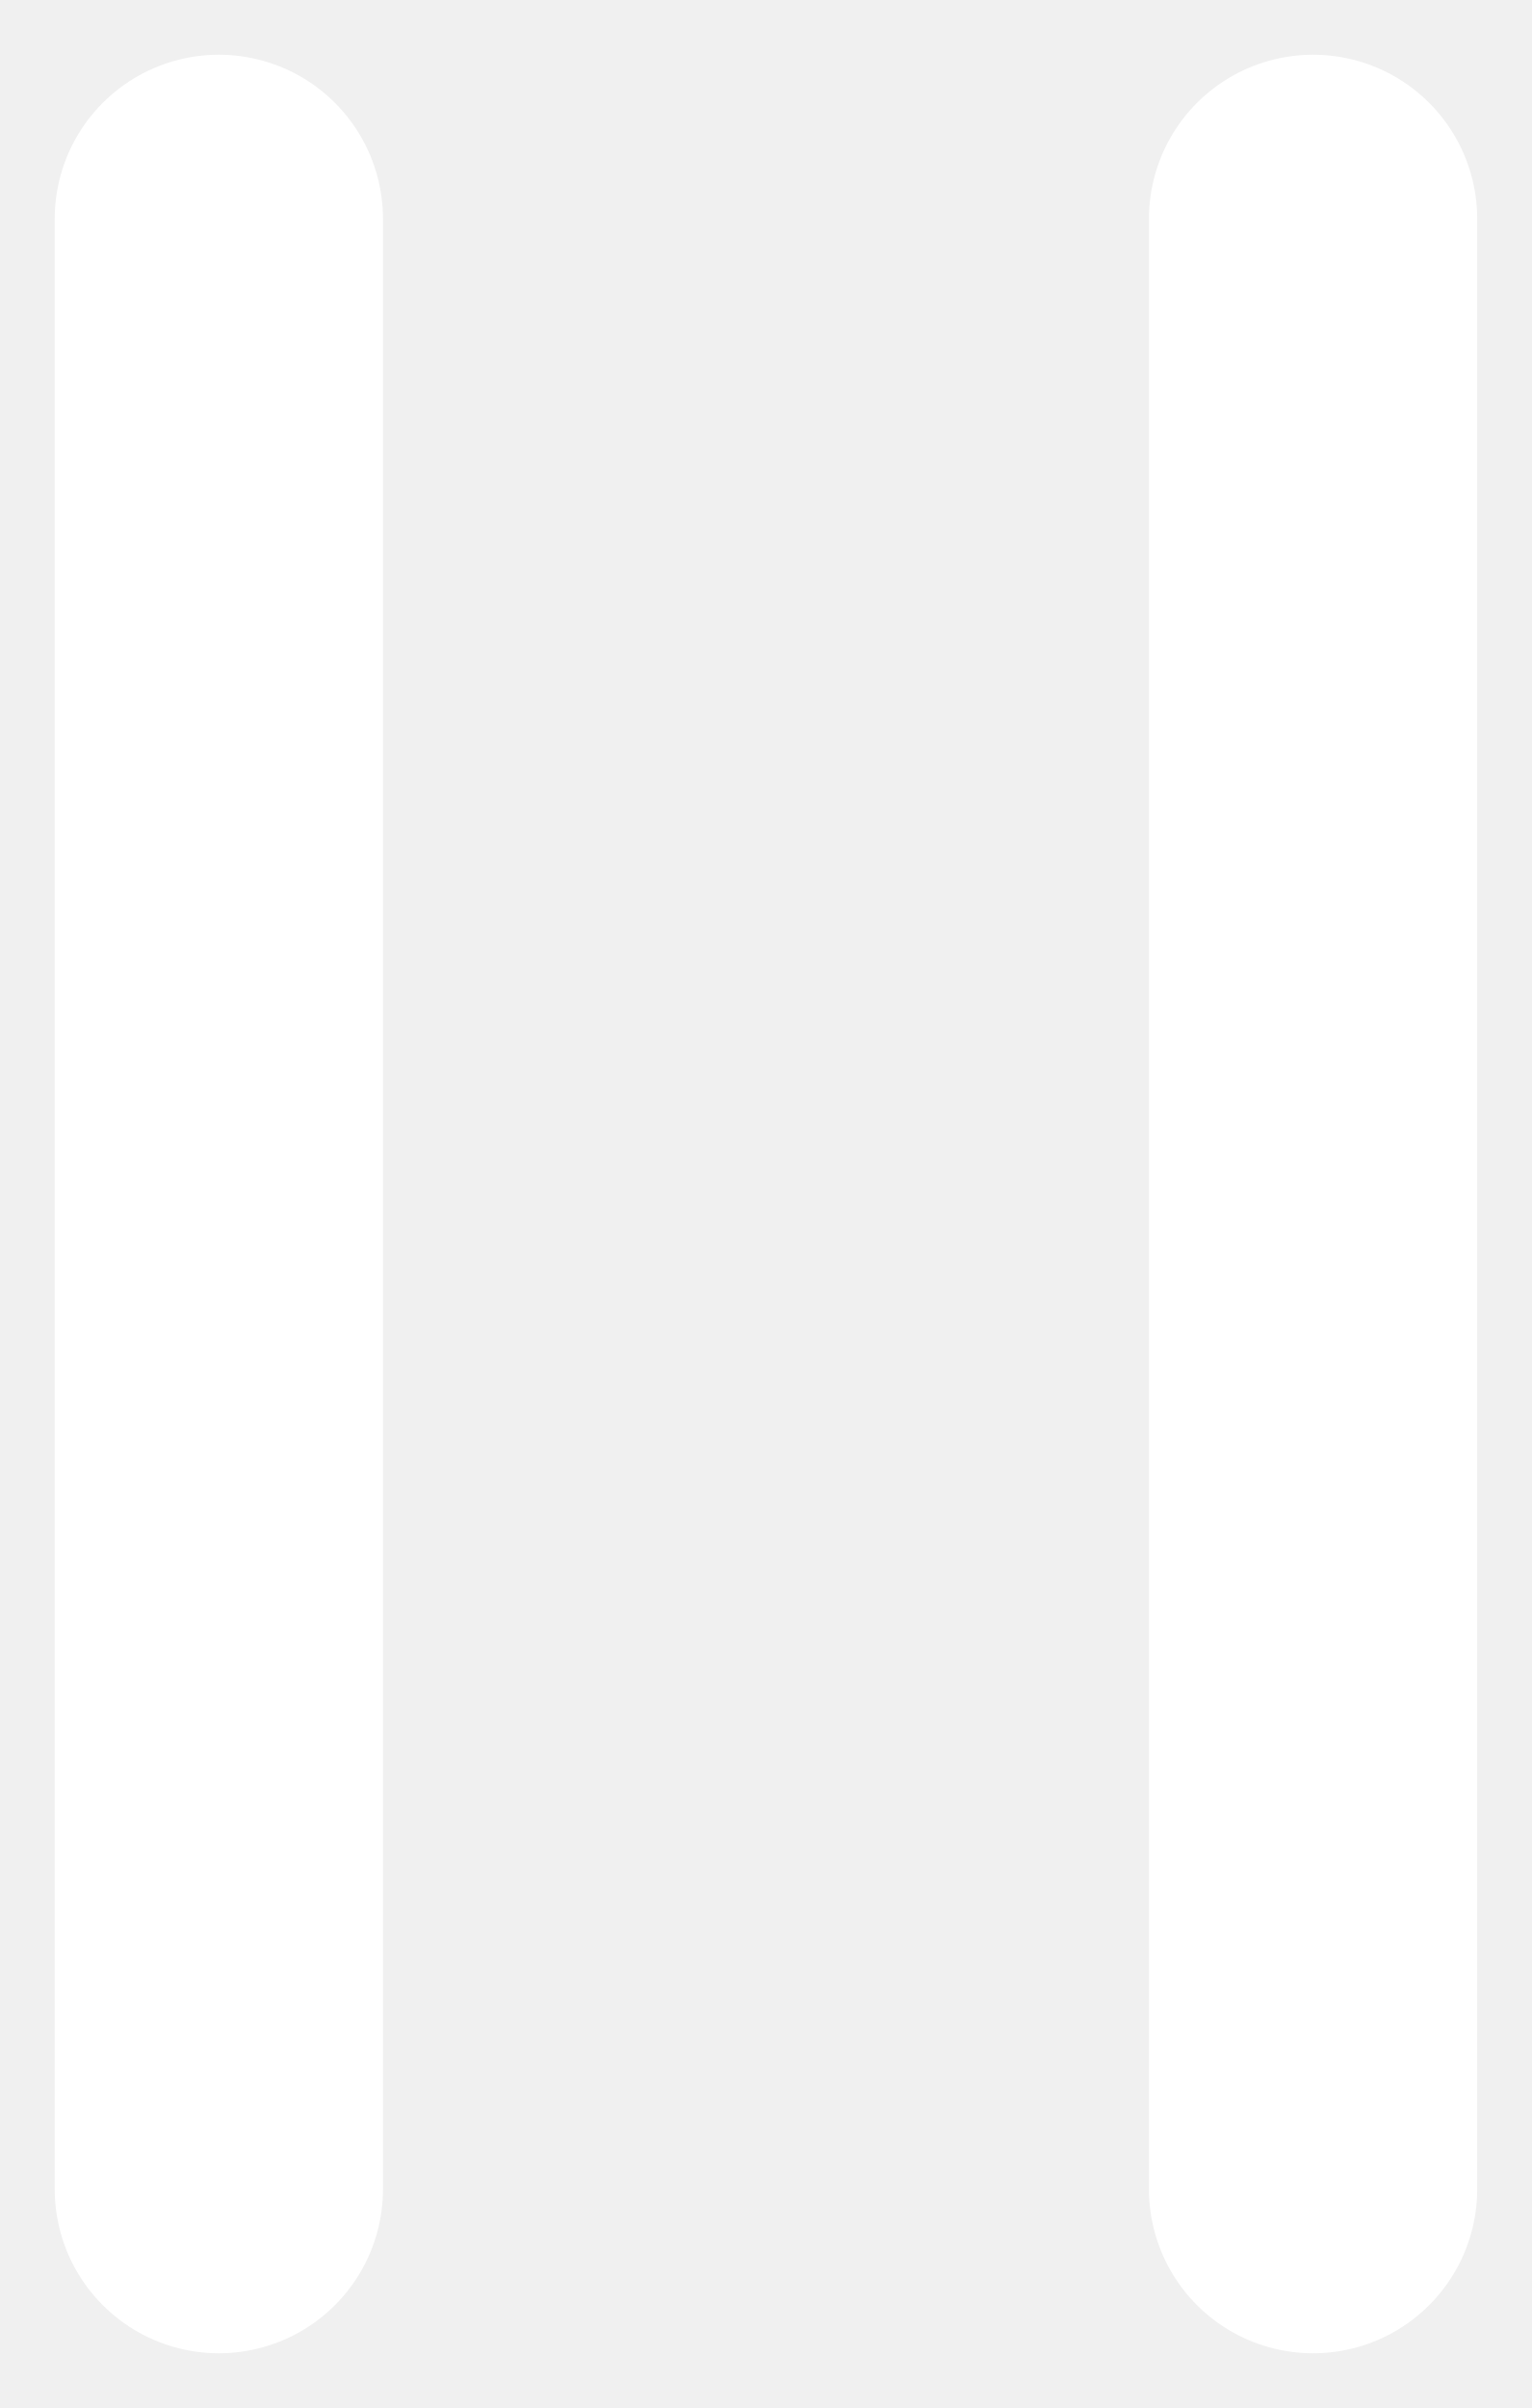
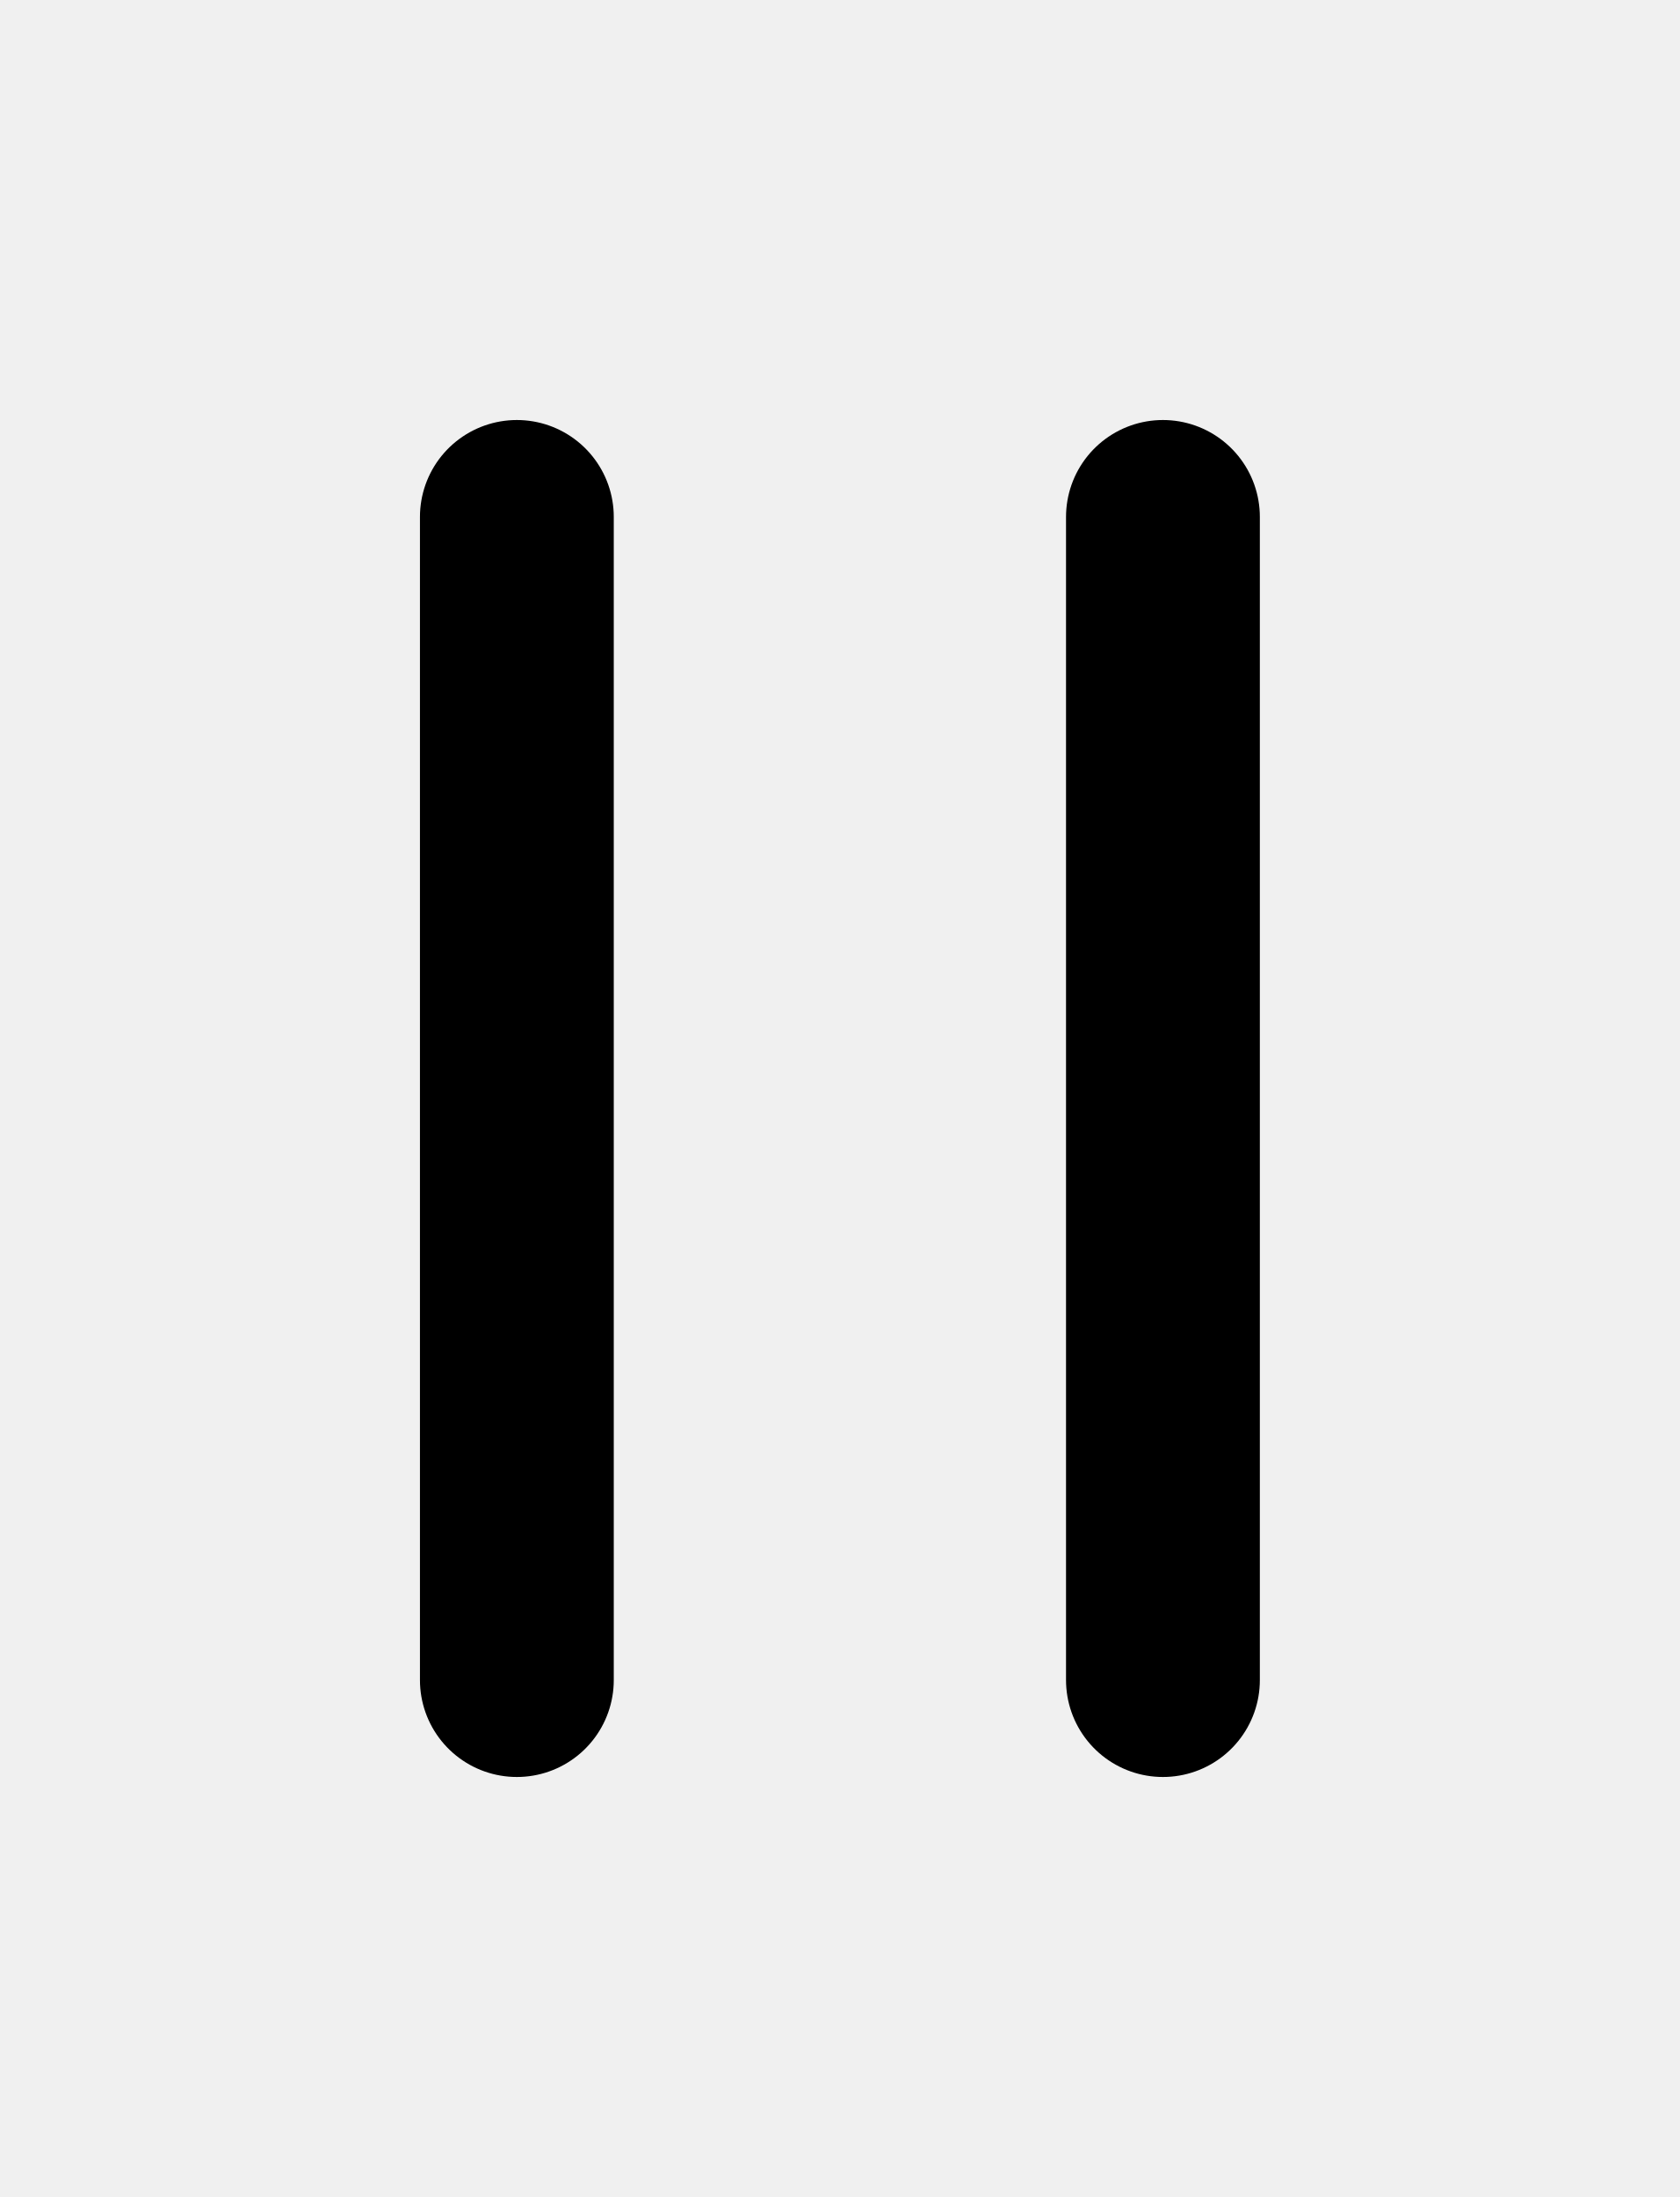
- <svg xmlns="http://www.w3.org/2000/svg" width="14" height="22" viewBox="0 0 14 22" fill="none">
-   <path d="M12 2L12 20" stroke="white" stroke-width="3" stroke-linecap="round" stroke-linejoin="round" />
-   <path d="M2 2L2 20" stroke="white" stroke-width="3" stroke-linecap="round" stroke-linejoin="round" />
+ <svg xmlns="http://www.w3.org/2000/svg" width="26" height="34" viewBox="0 0 26 34" fill="none">
+   <path d="M18 8L18 26" stroke="black" stroke-width="3" stroke-linecap="round" stroke-linejoin="round" />
+   <path d="M8 8L8 26" stroke="black" stroke-width="3" stroke-linecap="round" stroke-linejoin="round" />
</svg>
